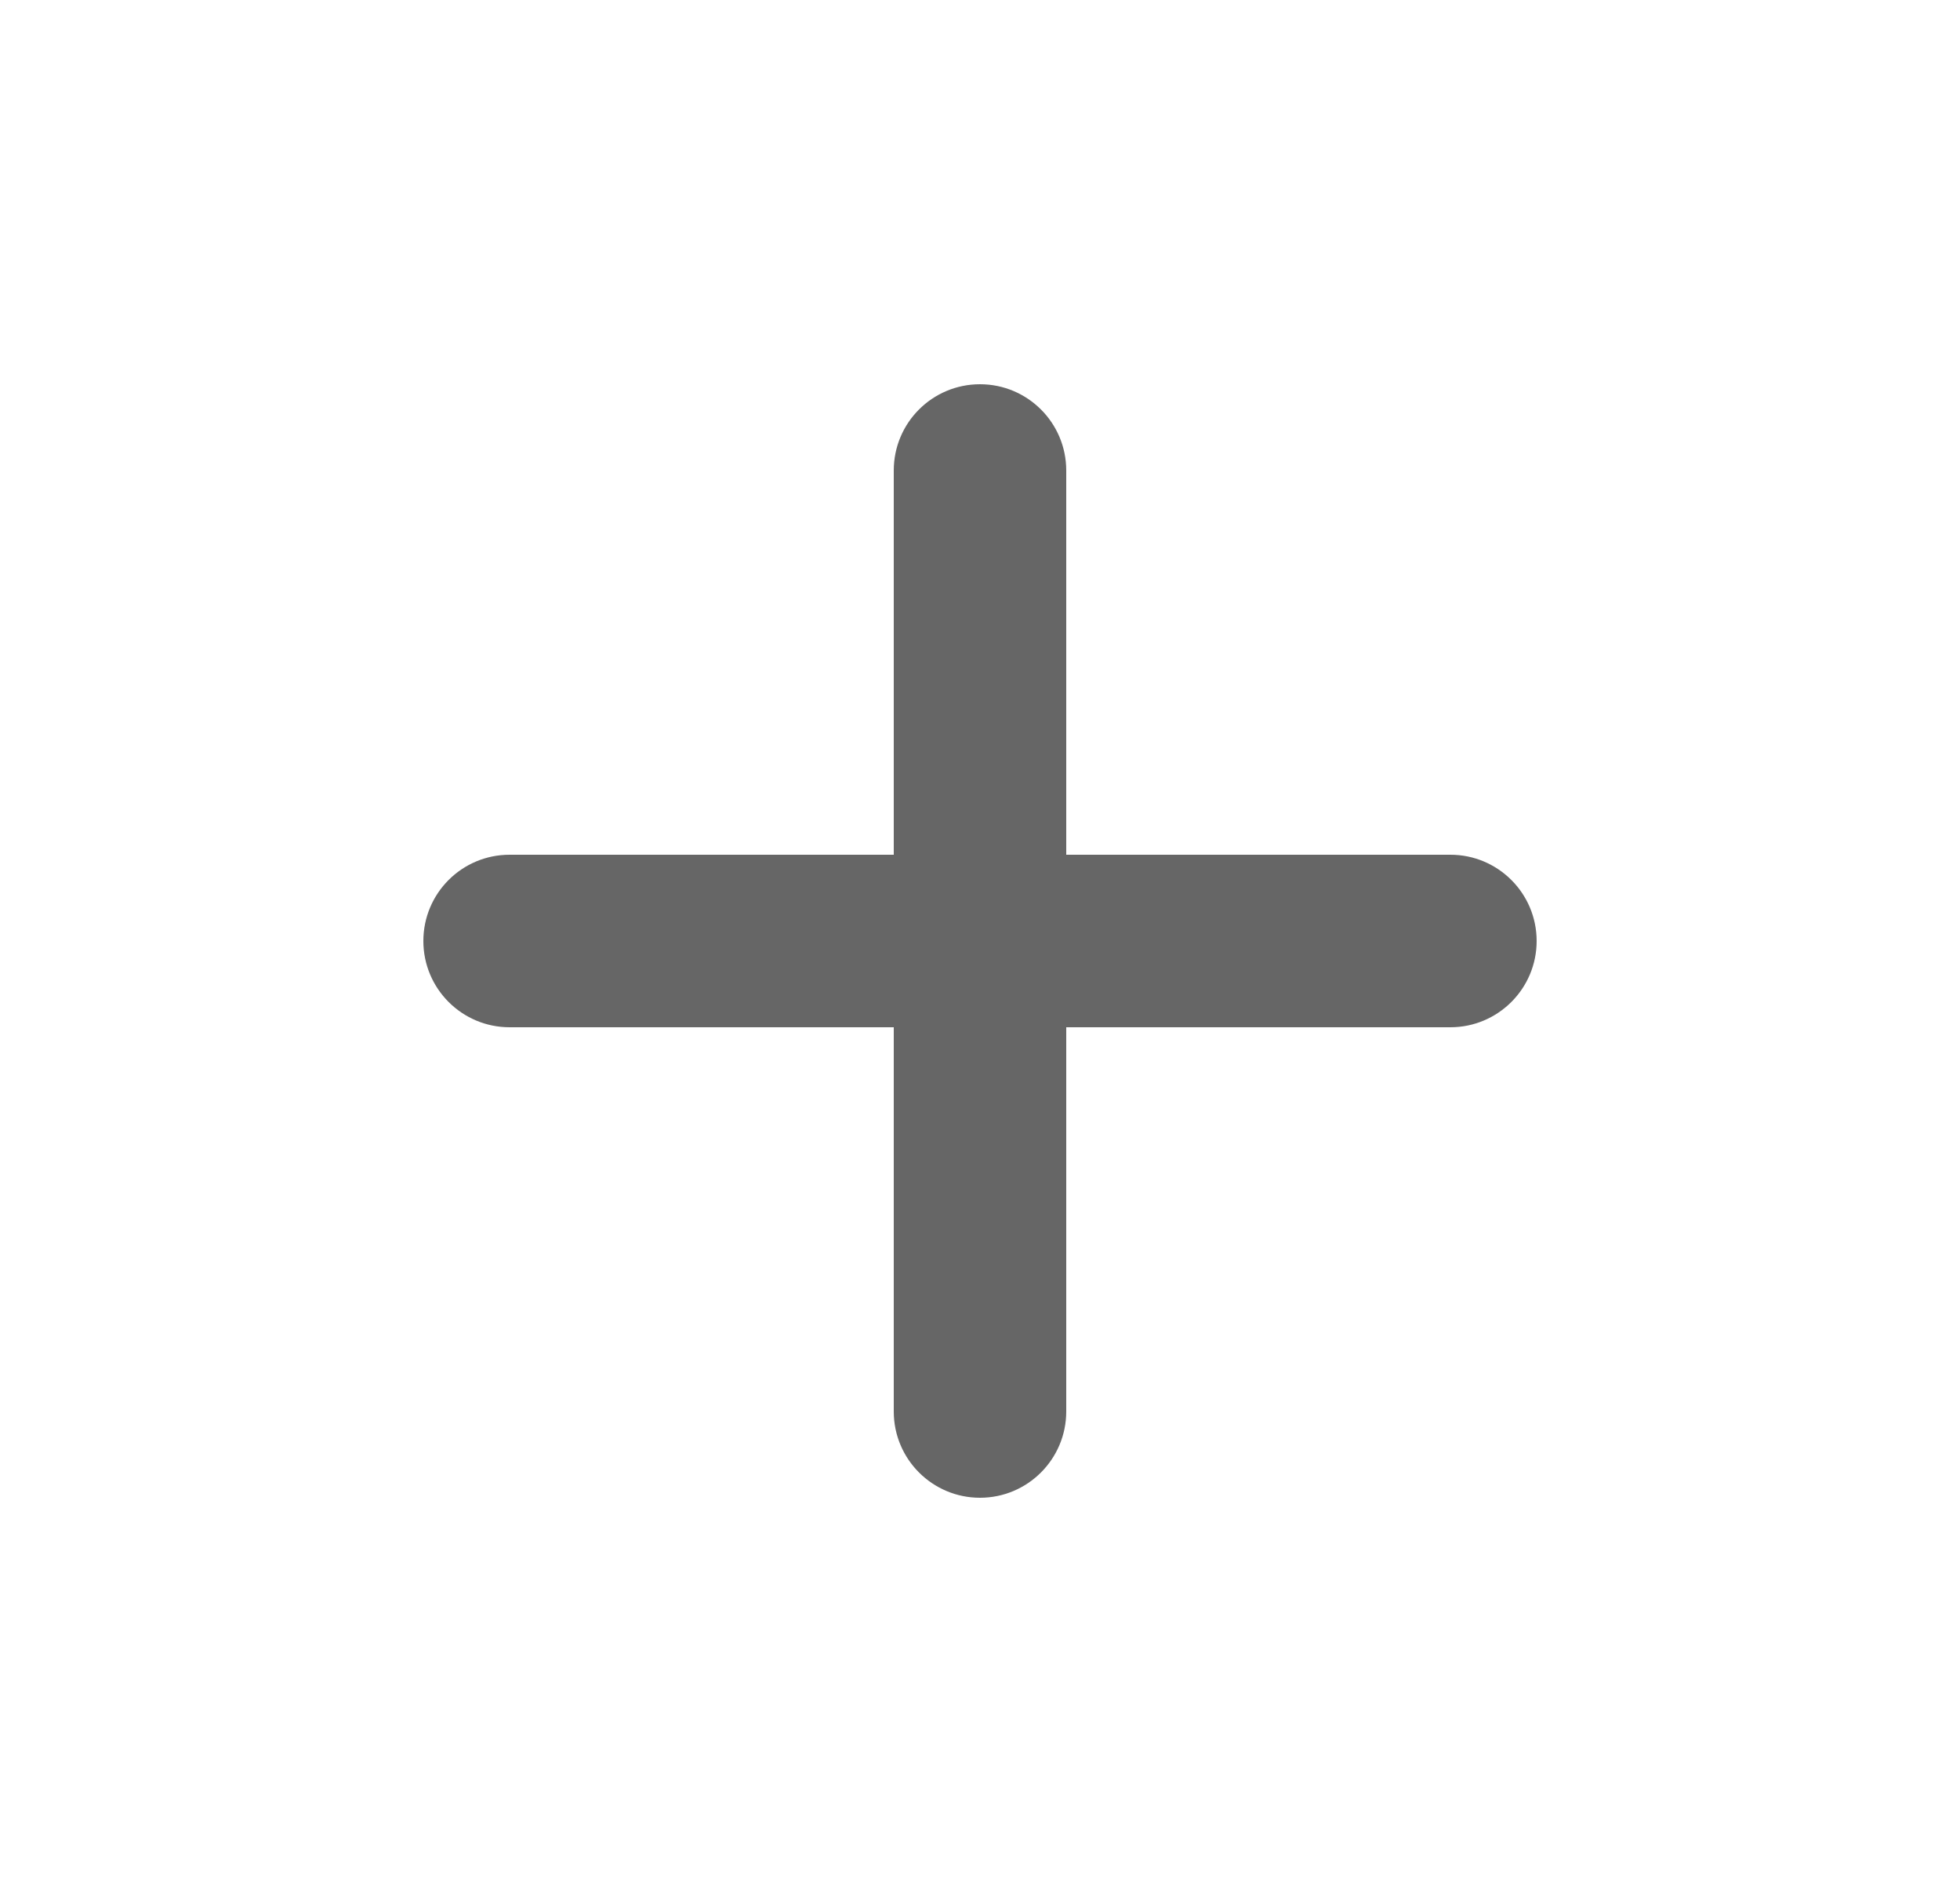
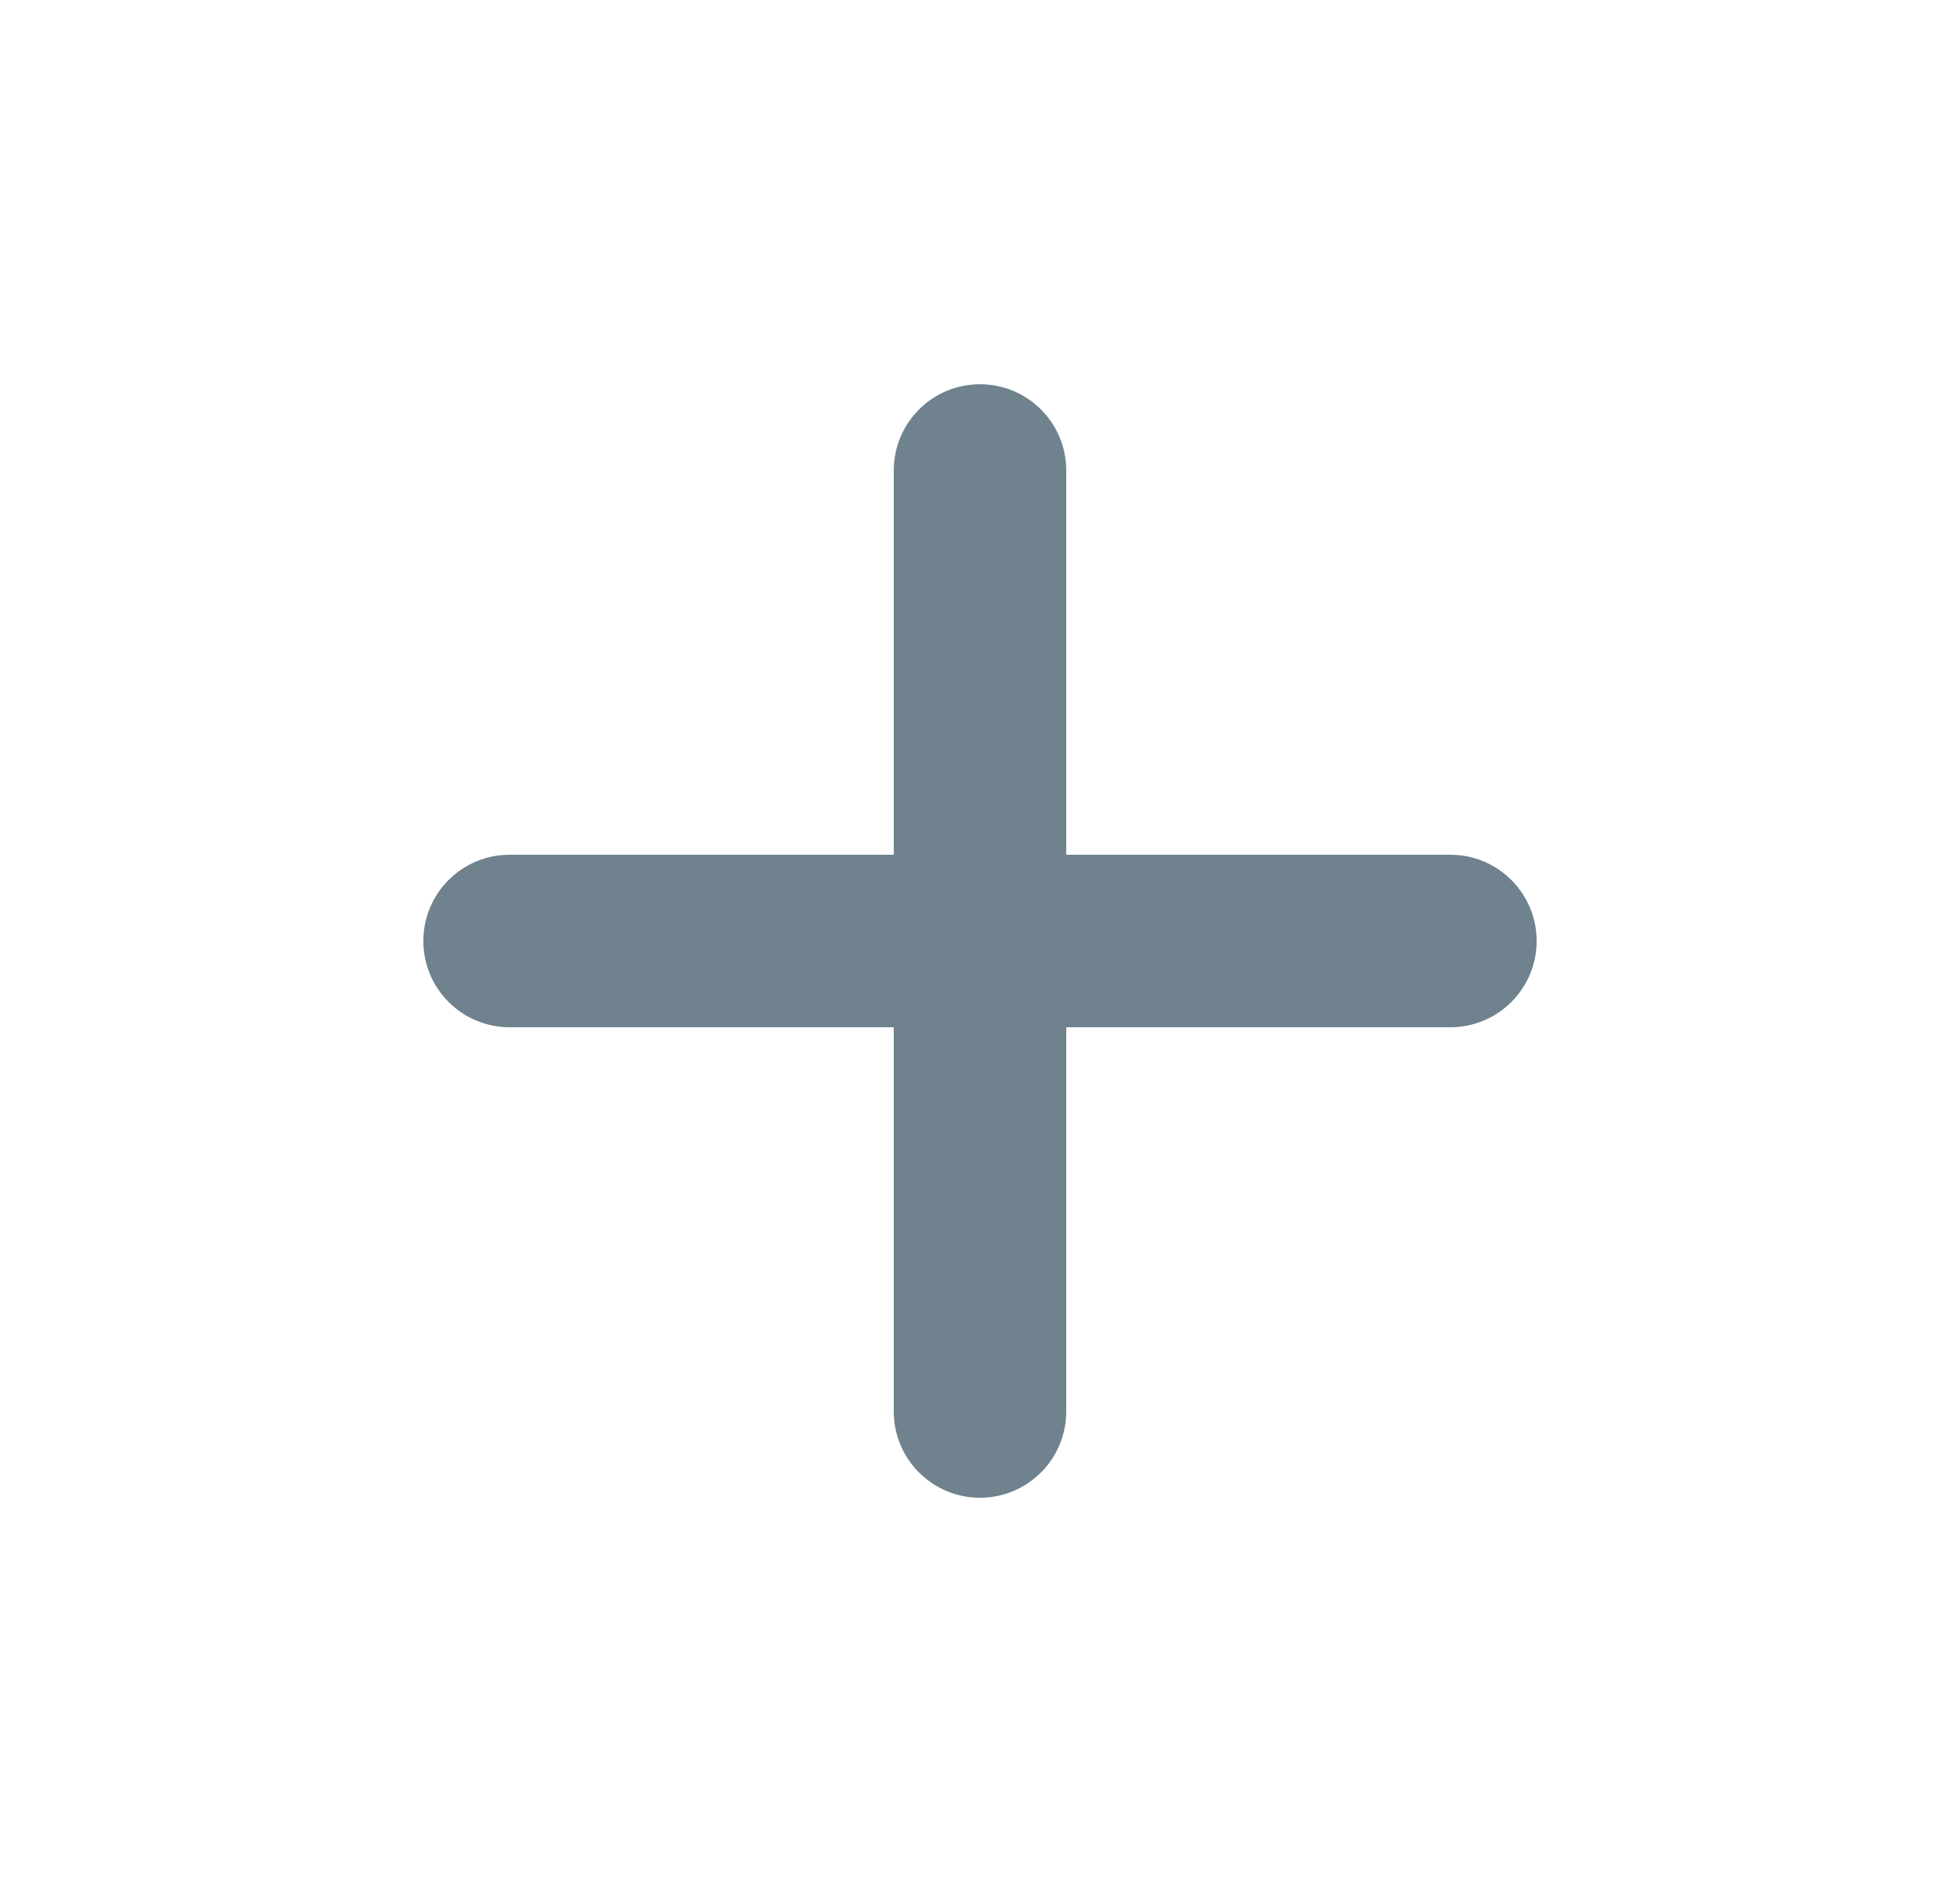
<svg xmlns="http://www.w3.org/2000/svg" width="25" height="24" viewBox="0 0 25 24" fill="none">
-   <mask id="mask0_4955_10551" style="mask-type:alpha" maskUnits="userSpaceOnUse" x="5" y="4" width="15" height="16">
+   <mask id="mask0_5870_30982" style="mask-type:alpha" maskUnits="userSpaceOnUse" x="5" y="4" width="15" height="16">
    <path d="M13.6 6C13.6 5.392 13.107 4.9 12.5 4.9C11.892 4.9 11.4 5.392 11.4 6V10.9H6.5C5.892 10.9 5.4 11.392 5.4 12C5.4 12.607 5.892 13.1 6.5 13.1H11.4V18C11.4 18.607 11.892 19.1 12.5 19.1C13.107 19.1 13.6 18.607 13.6 18V13.1H18.5C19.107 13.1 19.6 12.607 19.6 12C19.6 11.392 19.107 10.9 18.5 10.9H13.6V6Z" fill="black" />
  </mask>
-   <g mask="url(#mask0_4955_10551)">
-     <rect x="0.5" width="24" height="24" fill="#666666" />
+   <g mask="url(#mask0_5870_30982)">
+     <rect x="0.5" width="24" height="24" fill="#6F828E" />
  </g>
</svg>
